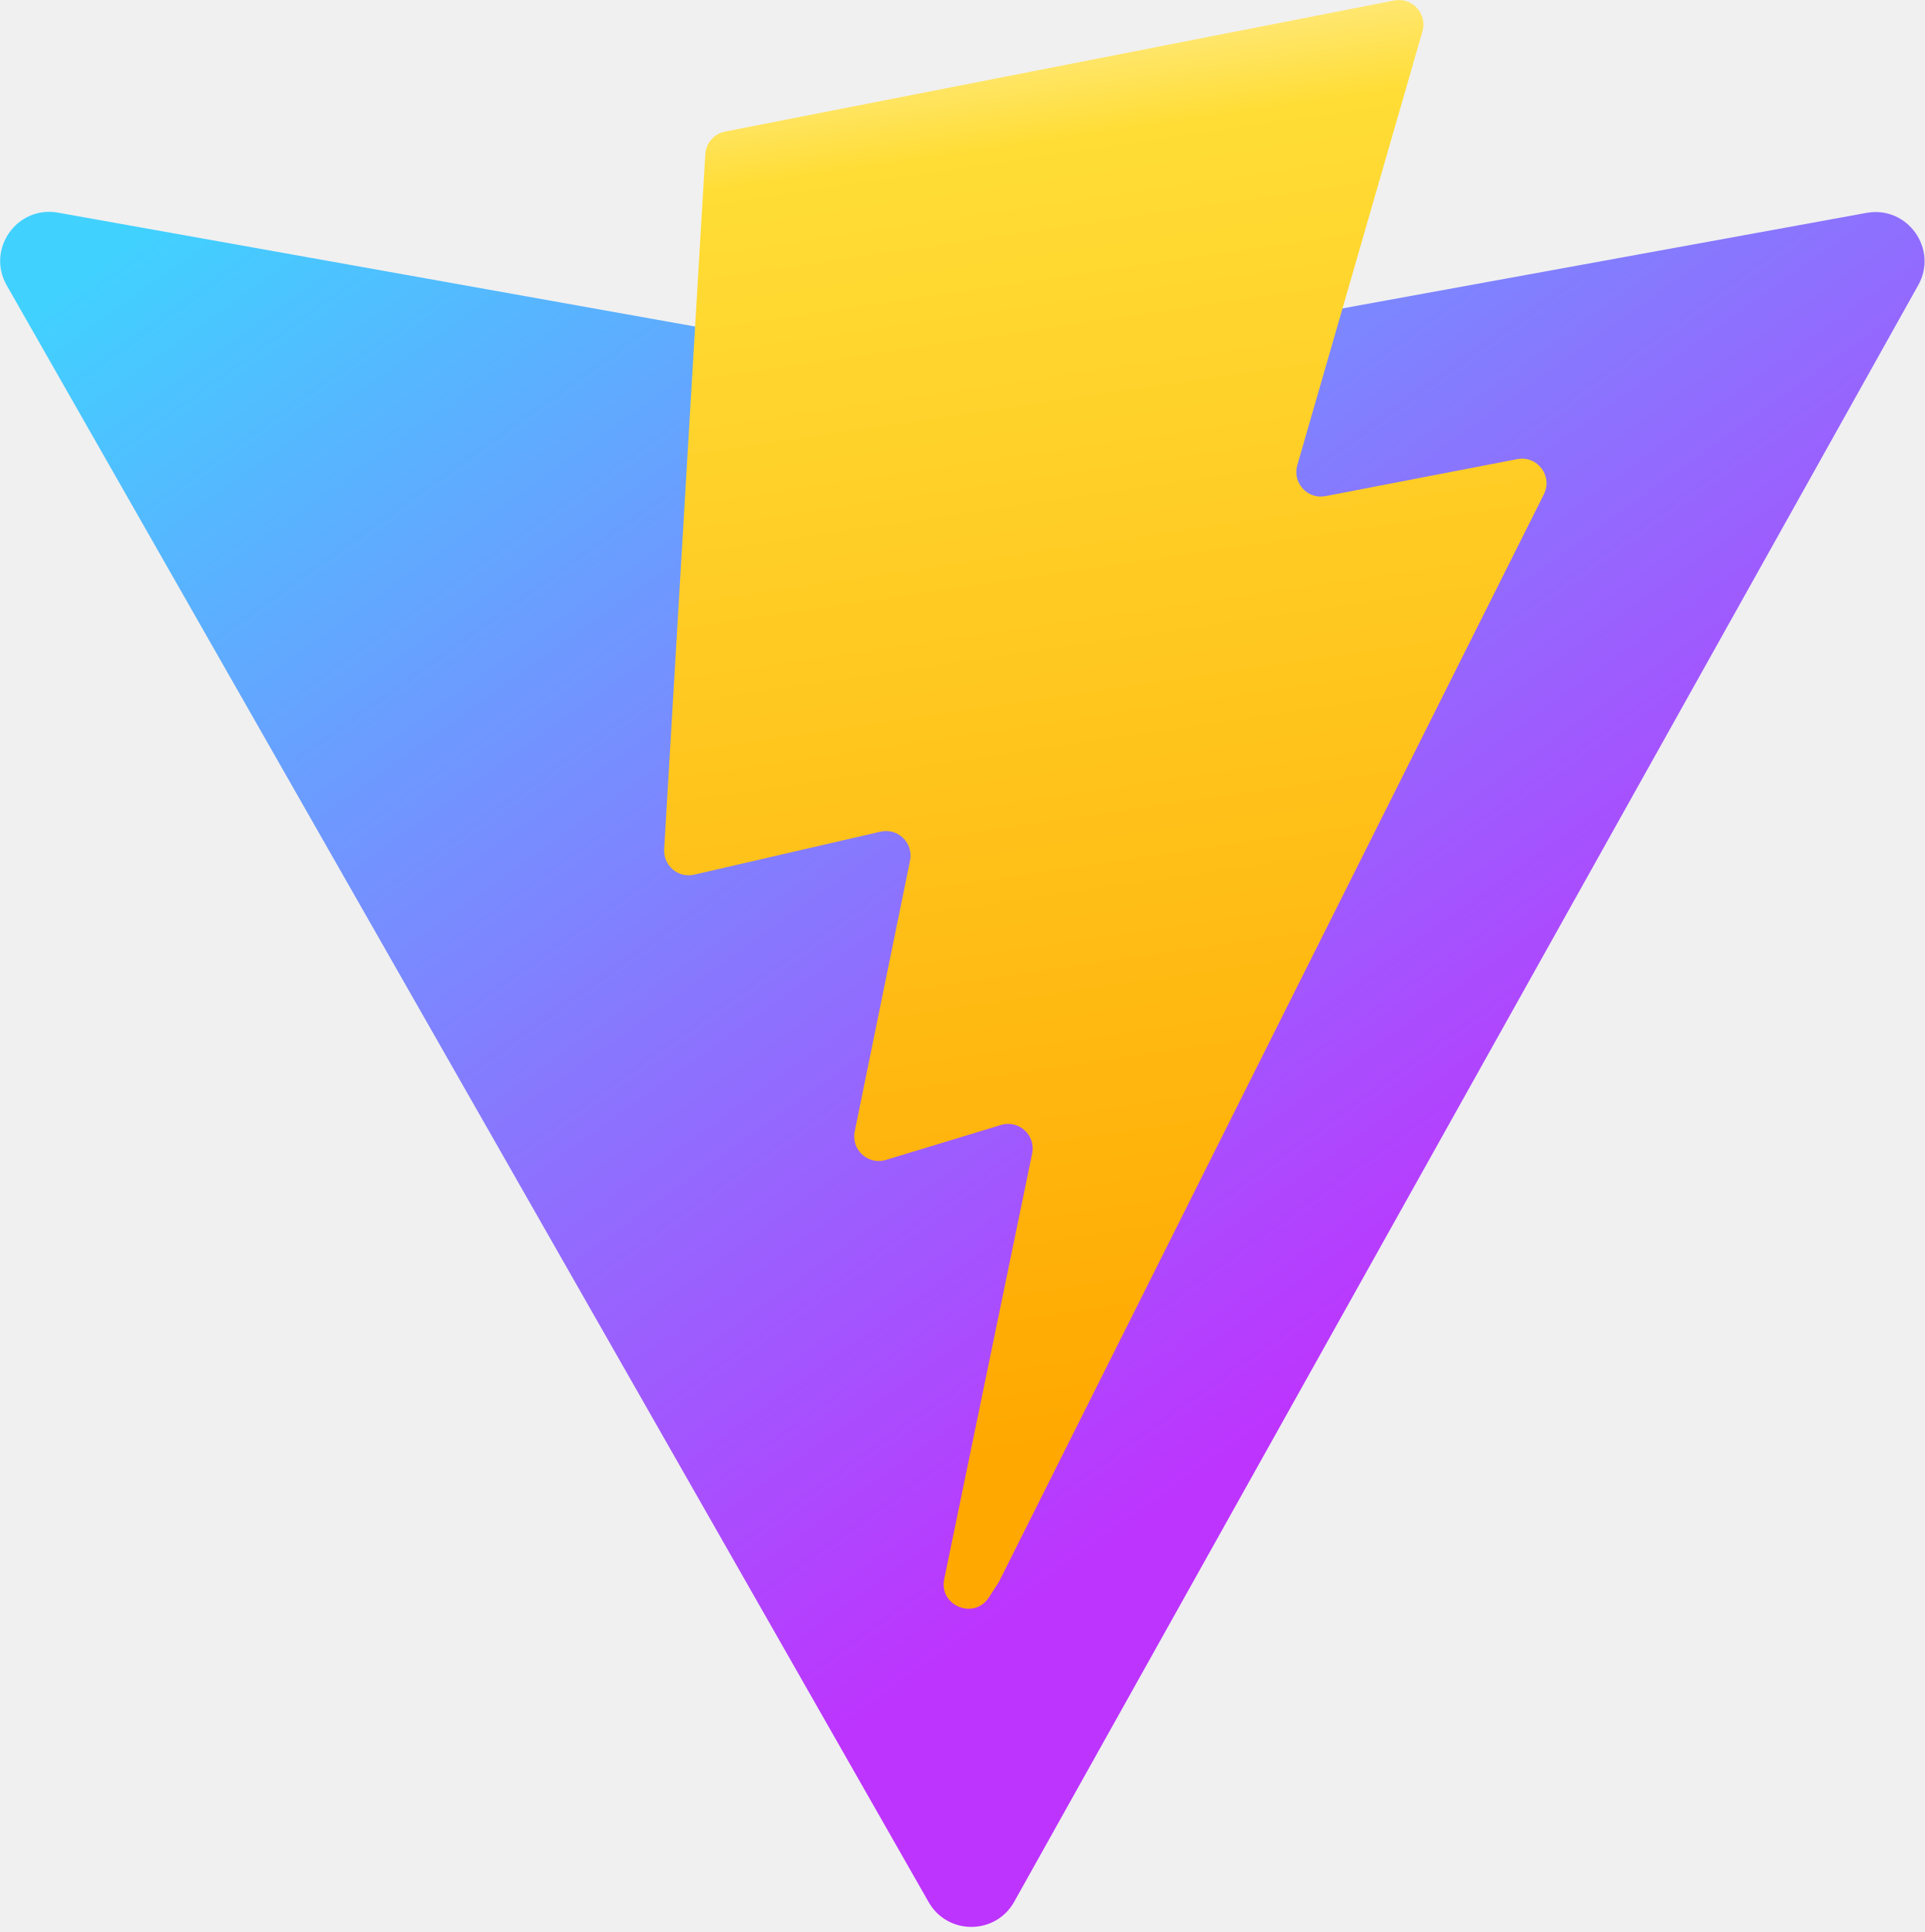
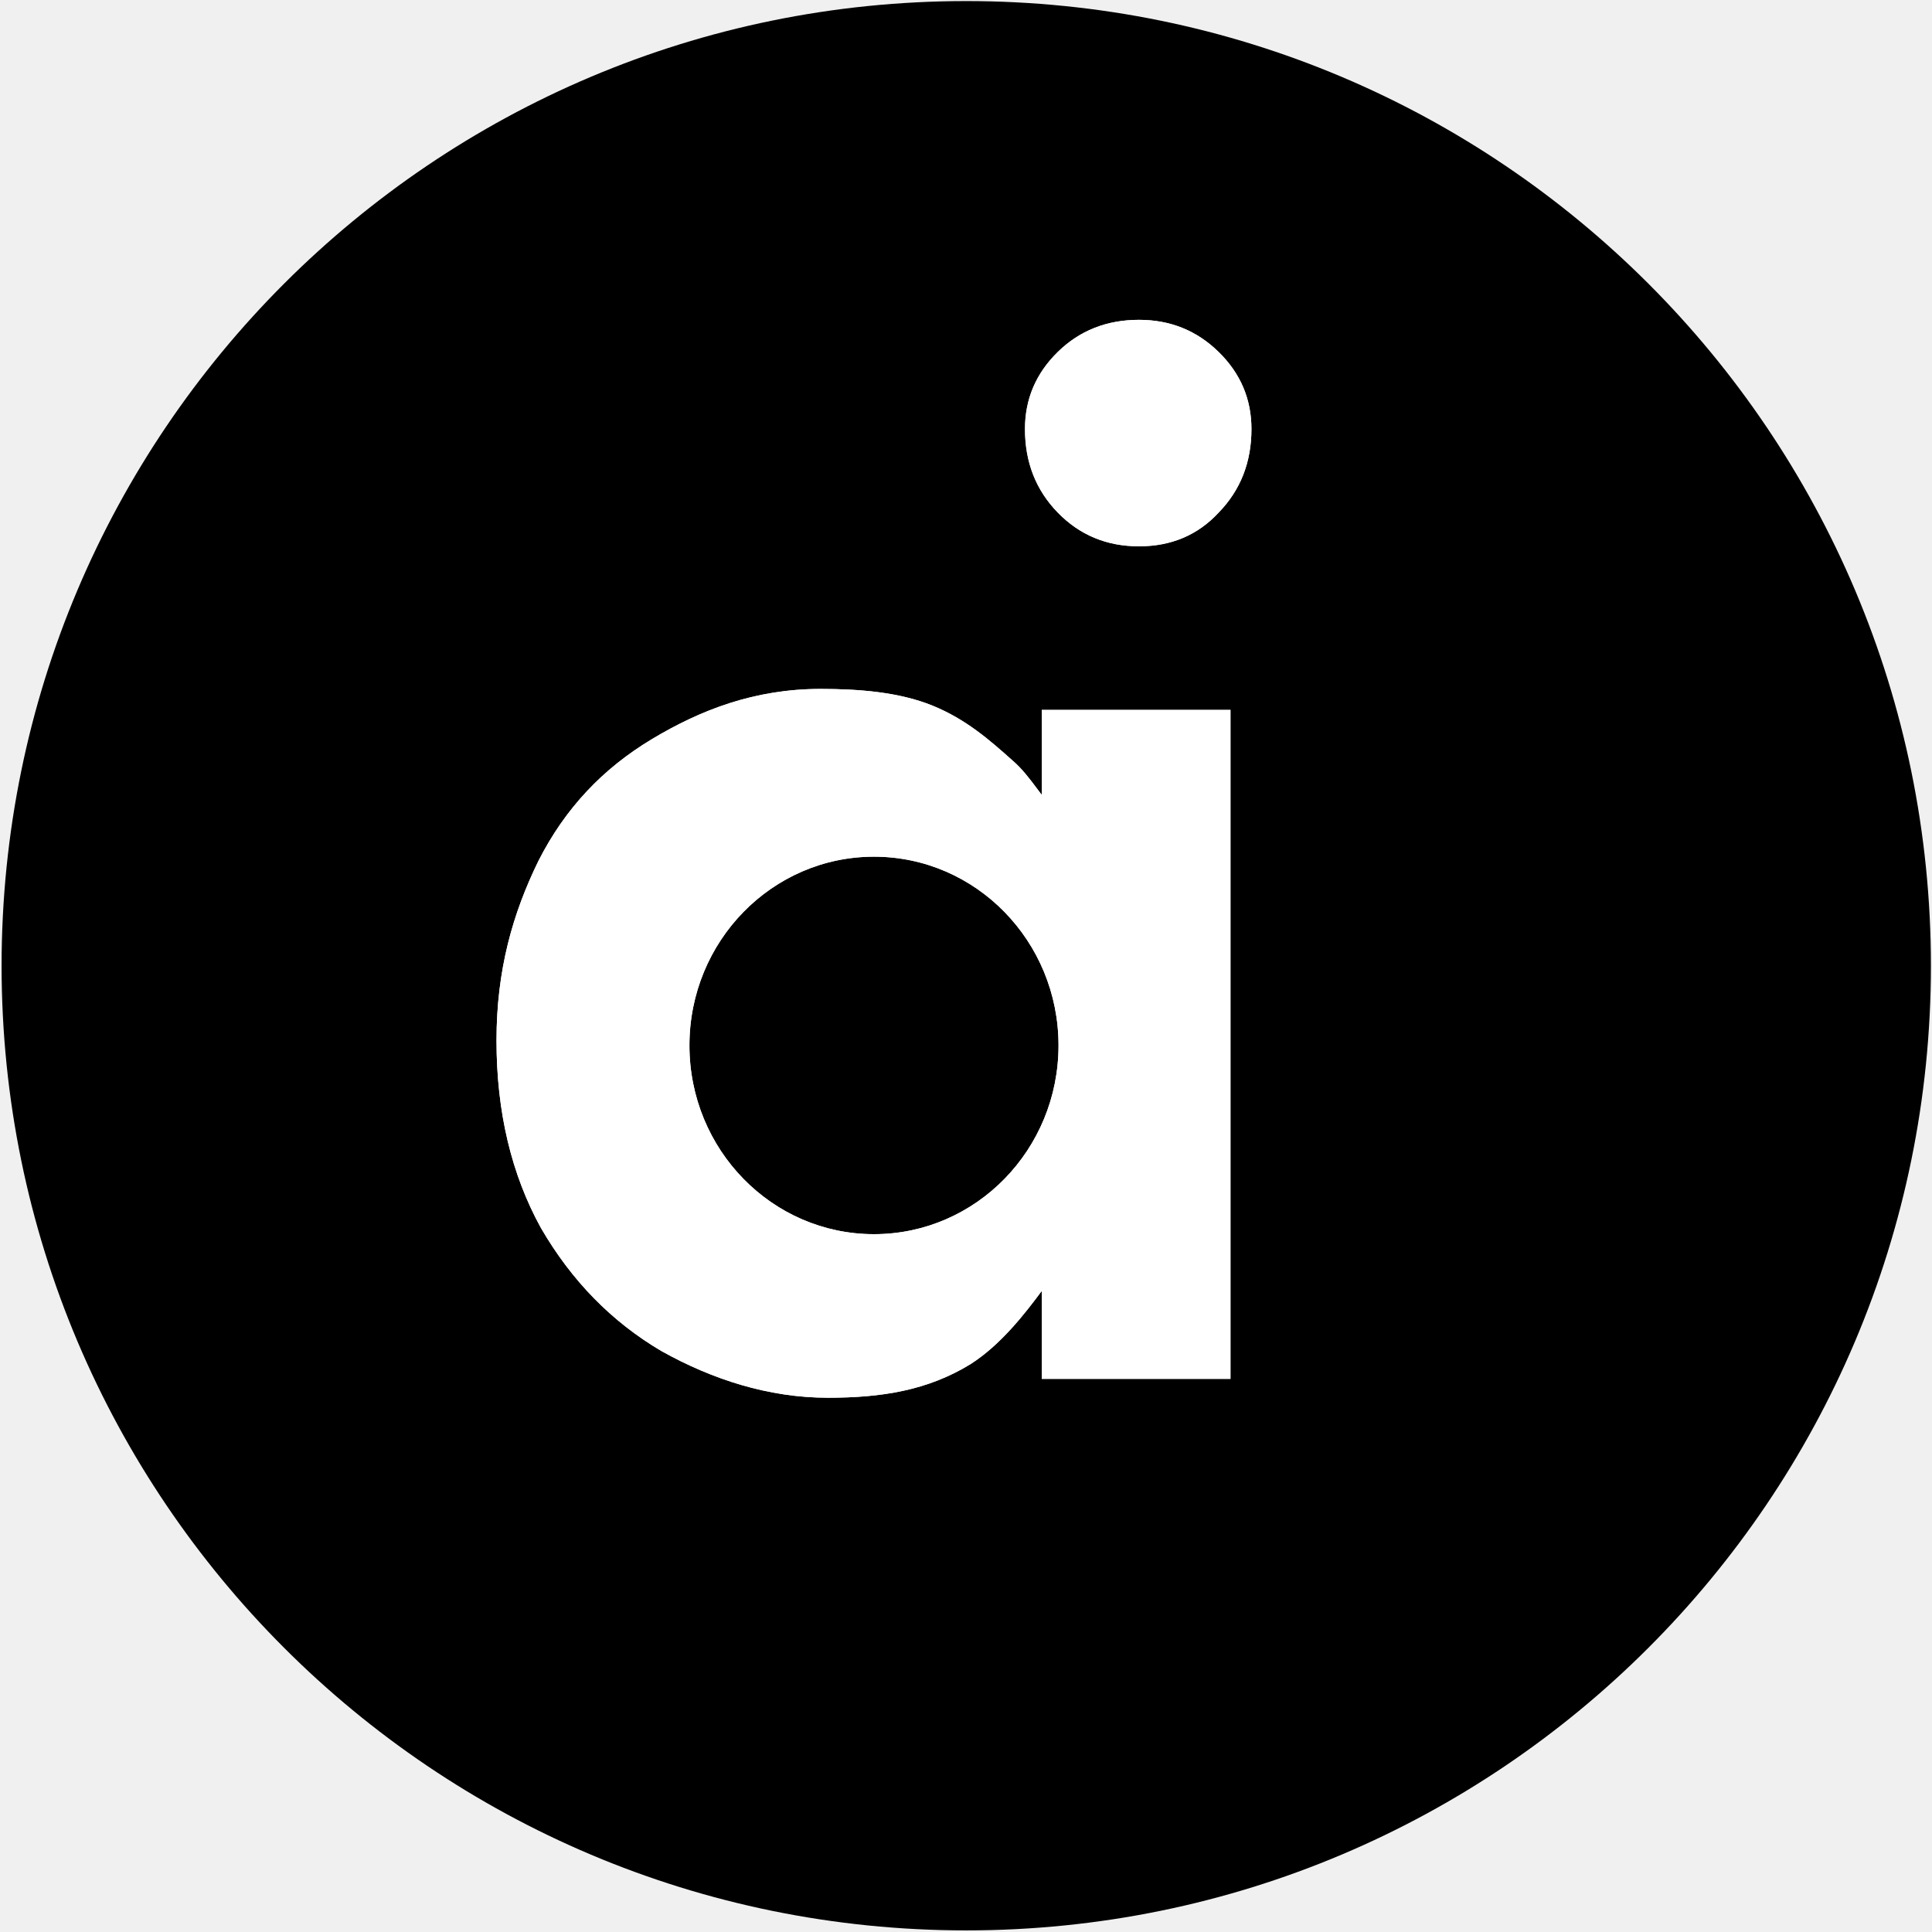
- <svg xmlns="http://www.w3.org/2000/svg" aria-hidden="true" role="img" class="iconify iconify--logos" width="31.88" height="32" preserveAspectRatio="xMidYMid meet" viewBox="0 0 256 257">
-   <defs>
-     <linearGradient id="IconifyId1813088fe1fbc01fb466" x1="-.828%" x2="57.636%" y1="7.652%" y2="78.411%">
-       <stop offset="0%" stop-color="#41D1FF" />
-       <stop offset="100%" stop-color="#BD34FE" />
-     </linearGradient>
-     <linearGradient id="IconifyId1813088fe1fbc01fb467" x1="43.376%" x2="50.316%" y1="2.242%" y2="89.03%">
-       <stop offset="0%" stop-color="#FFEA83" />
-       <stop offset="8.333%" stop-color="#FFDD35" />
-       <stop offset="100%" stop-color="#FFA800" />
-     </linearGradient>
-   </defs>
-   <path fill="url(#IconifyId1813088fe1fbc01fb466)" d="M255.153 37.938L134.897 252.976c-2.483 4.44-8.862 4.466-11.382.048L.875 37.958c-2.746-4.814 1.371-10.646 6.827-9.67l120.385 21.517a6.537 6.537 0 0 0 2.322-.004l117.867-21.483c5.438-.991 9.574 4.796 6.877 9.62Z" />
-   <path fill="url(#IconifyId1813088fe1fbc01fb467)" d="M185.432.063L96.44 17.501a3.268 3.268 0 0 0-2.634 3.014l-5.474 92.456a3.268 3.268 0 0 0 3.997 3.378l24.777-5.718c2.318-.535 4.413 1.507 3.936 3.838l-7.361 36.047c-.495 2.426 1.782 4.5 4.151 3.78l15.304-4.649c2.372-.72 4.652 1.36 4.15 3.788l-11.698 56.621c-.732 3.542 3.979 5.473 5.943 2.437l1.313-2.028l72.516-144.72c1.215-2.423-.88-5.186-3.54-4.672l-25.505 4.922c-2.396.462-4.435-1.77-3.759-4.114l16.646-57.705c.677-2.35-1.37-4.583-3.769-4.113Z" />
+ <svg xmlns="http://www.w3.org/2000/svg" width="721" height="721" viewBox="0 0 721 721" fill="none">
+   <path fill-rule="evenodd" clip-rule="evenodd" d="M720.593 360.401C720.593 559.224 559.416 720.401 360.593 720.401C161.771 720.401 0.593 559.224 0.593 360.401C0.593 161.579 161.771 0.401 360.593 0.401C559.416 0.401 720.593 161.579 720.593 360.401ZM308.941 521.619C286.821 521.619 265.742 514.769 246.833 504.2C228.28 493.266 213.296 477.959 201.879 458.278C190.819 438.233 185.289 414.907 185.289 388.302C185.289 362.061 191.308 340.952 200.941 321.271C210.931 301.59 225.006 286.813 243.202 275.88C261.398 264.946 281.619 257.097 306.236 257.097C320.507 257.097 335.584 258.255 348.072 263.358C360.559 268.46 369.386 276.231 377.948 283.885C381.396 286.82 384.381 290.803 386.903 294.168C387.555 295.038 388.177 295.869 388.767 296.628V264.923H459.202V514.587H388.767V481.766C382.426 490.32 373.377 501.967 362.158 509.097C346.104 518.937 328.921 521.619 308.941 521.619ZM326.158 460.575C364.194 460.575 395.028 429.041 395.028 390.141C395.028 351.24 364.194 319.706 326.158 319.706C288.123 319.706 257.289 351.24 257.289 390.141C257.289 429.041 288.123 460.575 326.158 460.575ZM394.747 191.291C402.908 199.683 413.012 203.88 425.059 203.88C437.105 203.88 447.015 199.683 454.787 191.291C462.948 182.899 467.028 172.509 467.028 160.12C467.028 148.931 462.948 139.339 454.787 131.347C446.626 123.354 436.717 119.358 425.059 119.358C413.012 119.358 402.908 123.354 394.747 131.347C386.587 139.339 382.506 148.931 382.506 160.12C382.506 172.509 386.587 182.899 394.747 191.291Z" fill="black" />
+   <path fill-rule="evenodd" clip-rule="evenodd" d="M308.941 521.619C286.821 521.619 265.742 514.769 246.833 504.2C228.28 493.266 213.296 477.959 201.879 458.278C190.819 438.233 185.289 414.907 185.289 388.302C185.289 362.061 191.308 340.952 200.941 321.271C210.931 301.59 225.006 286.813 243.202 275.88C261.398 264.946 281.619 257.097 306.236 257.097C320.507 257.097 335.584 258.255 348.072 263.358C360.559 268.46 369.386 276.231 377.948 283.885C381.396 286.82 384.381 290.803 386.903 294.168C387.555 295.038 388.177 295.869 388.767 296.628V264.923H459.202V514.587H388.767V481.766C382.426 490.32 373.377 501.967 362.158 509.097C346.104 518.937 328.921 521.619 308.941 521.619ZM326.158 460.575C364.194 460.575 395.028 429.041 395.028 390.141C395.028 351.24 364.194 319.706 326.158 319.706C288.123 319.706 257.289 351.24 257.289 390.141C257.289 429.041 288.123 460.575 326.158 460.575Z" fill="white" />
+   <path d="M425.059 203.88C413.012 203.88 402.908 199.683 394.747 191.291C386.587 182.899 382.506 172.509 382.506 160.12C382.506 148.931 386.587 139.339 394.747 131.347C402.908 123.354 413.012 119.358 425.059 119.358C436.717 119.358 446.626 123.354 454.787 131.347C462.948 139.339 467.028 148.931 467.028 160.12C467.028 172.509 462.948 182.899 454.787 191.291C447.015 199.683 437.105 203.88 425.059 203.88Z" fill="white" />
</svg>
